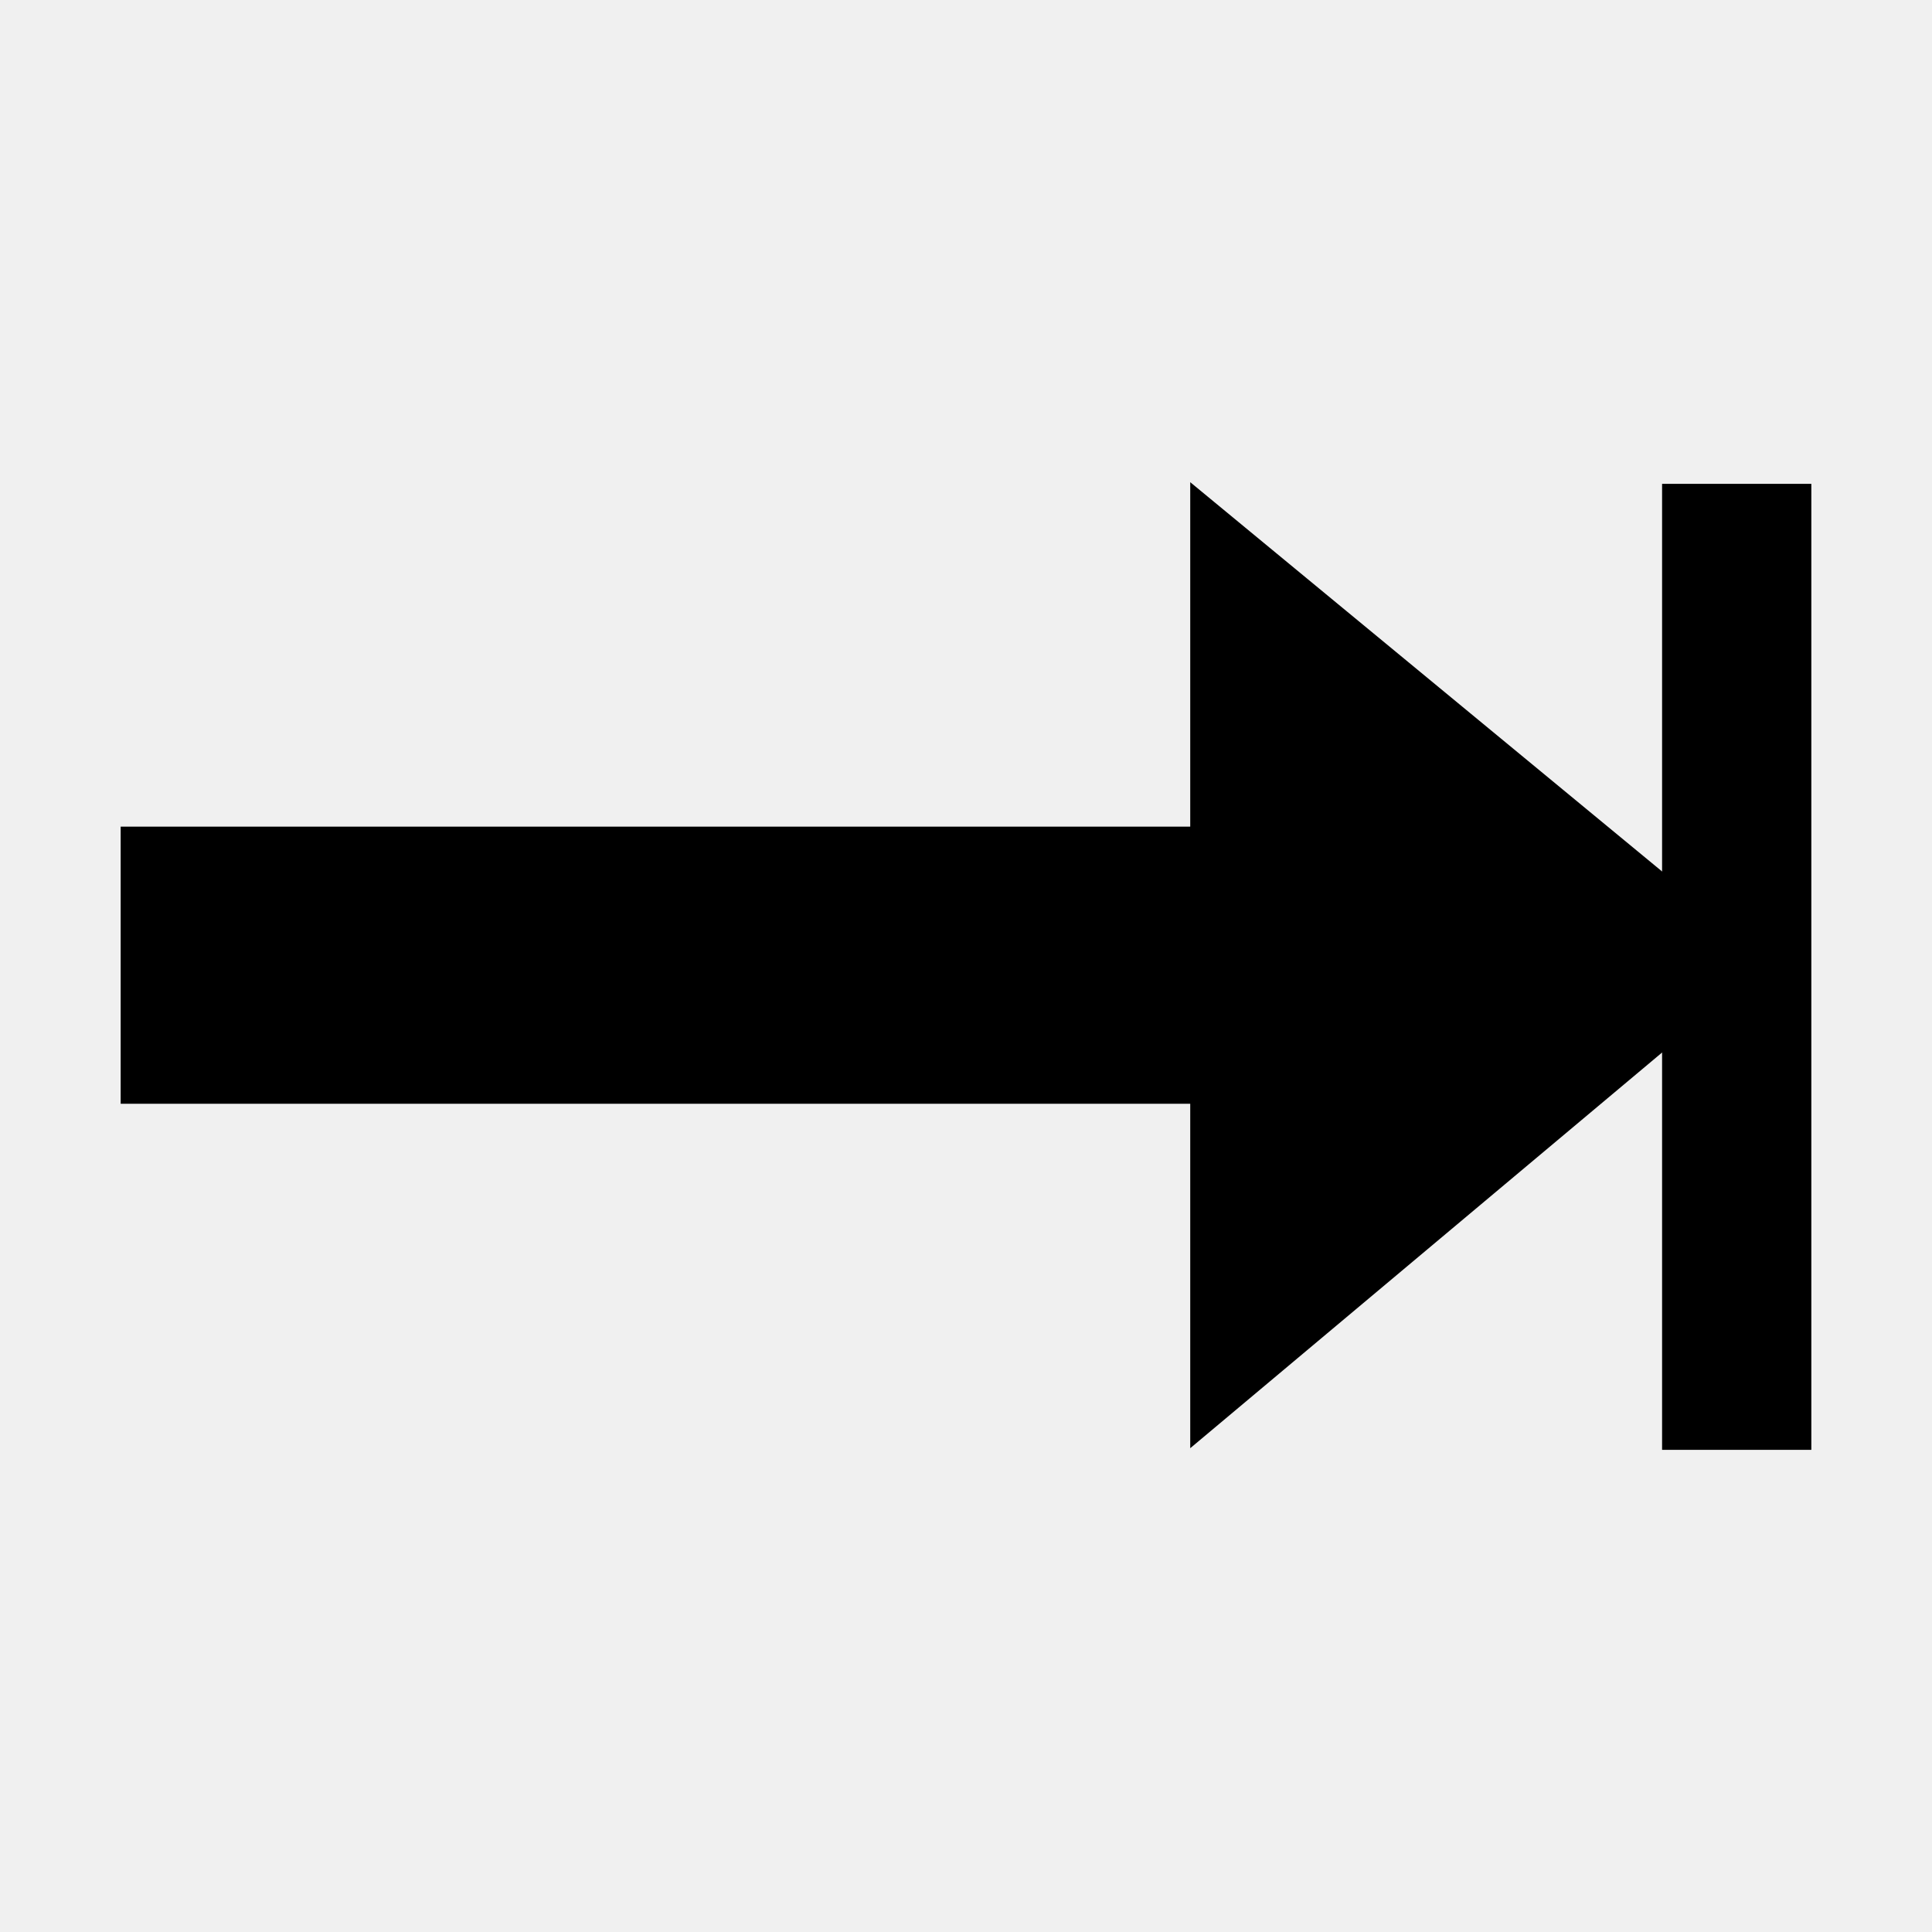
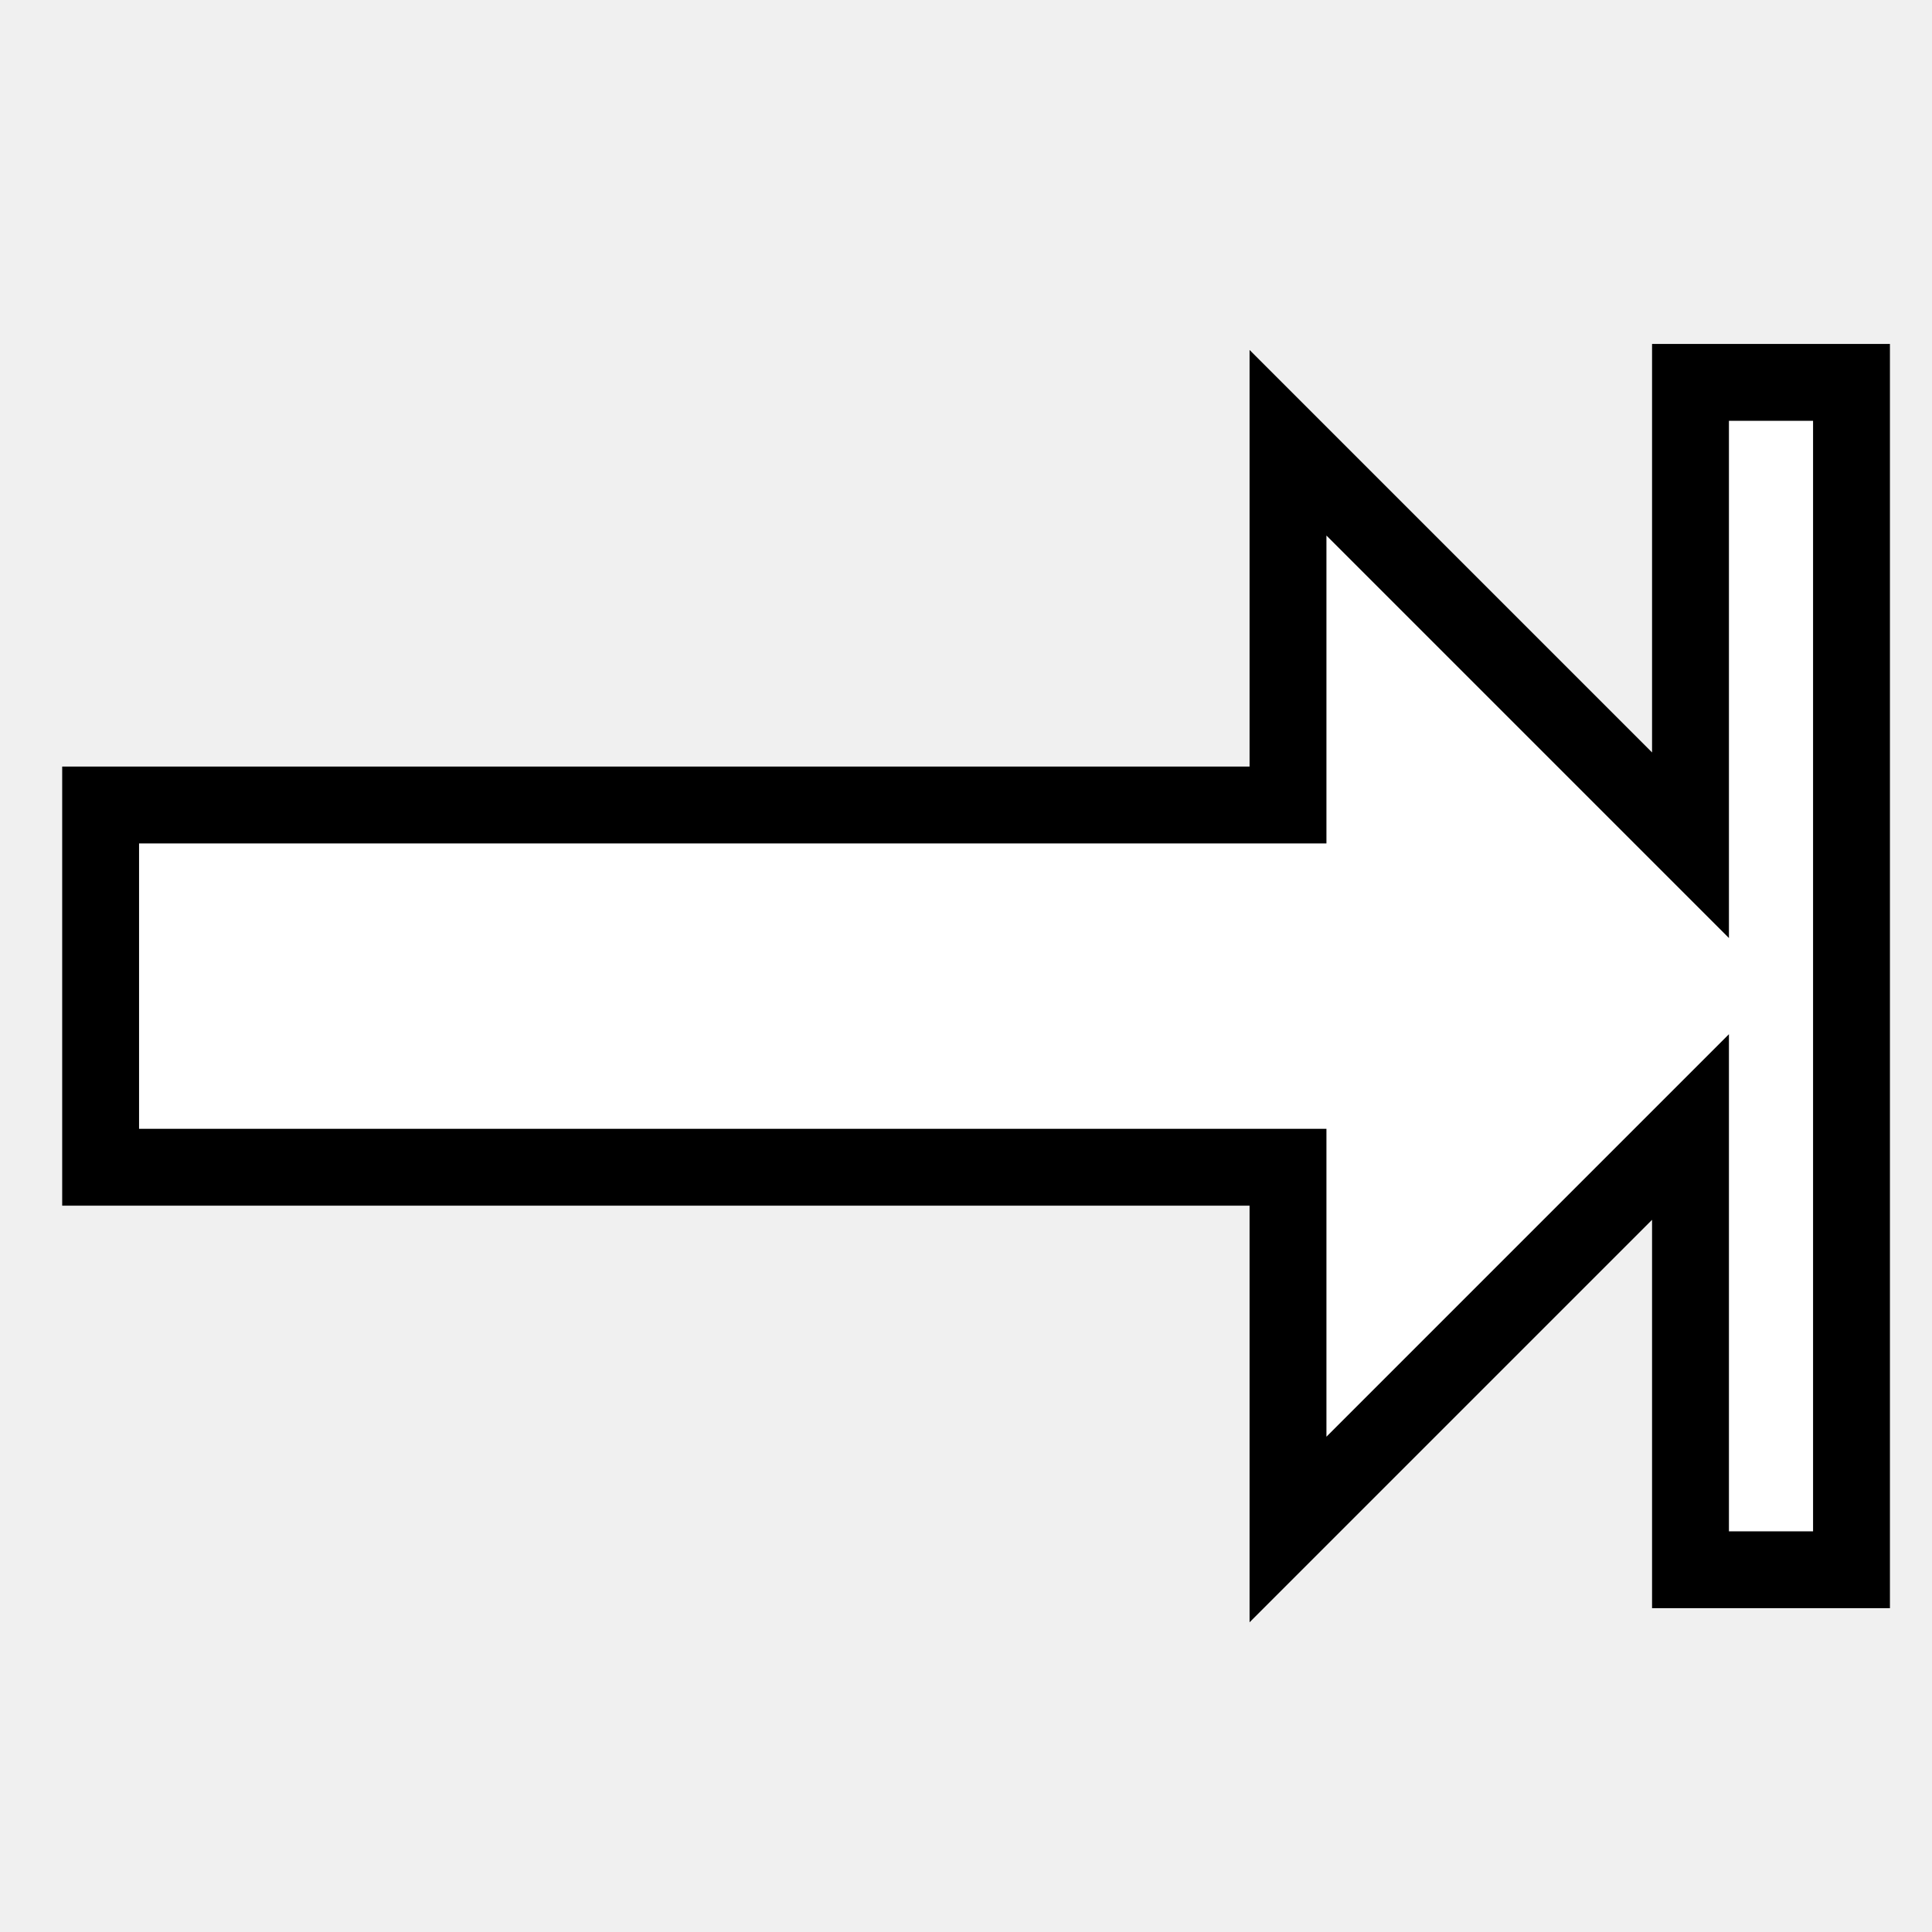
<svg xmlns="http://www.w3.org/2000/svg" width="48" height="48" id="svg2" version="1.1">
  <defs id="defs8" />
-   <path d="m 2.998,20.537 26.573,0 0,-8.557 14.427,11.902 -14.427,12.098 0,-8.557 -26.573,0" id="path4" style="fill:#000000" />
-   <rect style="opacity:1;fill:#000000;fill-opacity:1;fill-rule:nonzero;stroke:none;stroke-width:0.674;stroke-linecap:butt;stroke-linejoin:round;stroke-miterlimit:4;stroke-dasharray:none;stroke-opacity:1" id="rect4138" width="3.708" height="24" x="41.294" y="12.021" />
+   <path d="m 2.5,20 29.5,0 0,-9 10,10 0,-11.5 4,0 0,29.5 -4,0 0,-11 -10,10 0,-9 -29.5,0 z" id="path4-3" style="fill:#ffffff;fill-opacity:1;stroke:#000000;stroke-width:1.91;stroke-miterlimit:4;stroke-dasharray:none;stroke-opacity:1" />
</svg>
